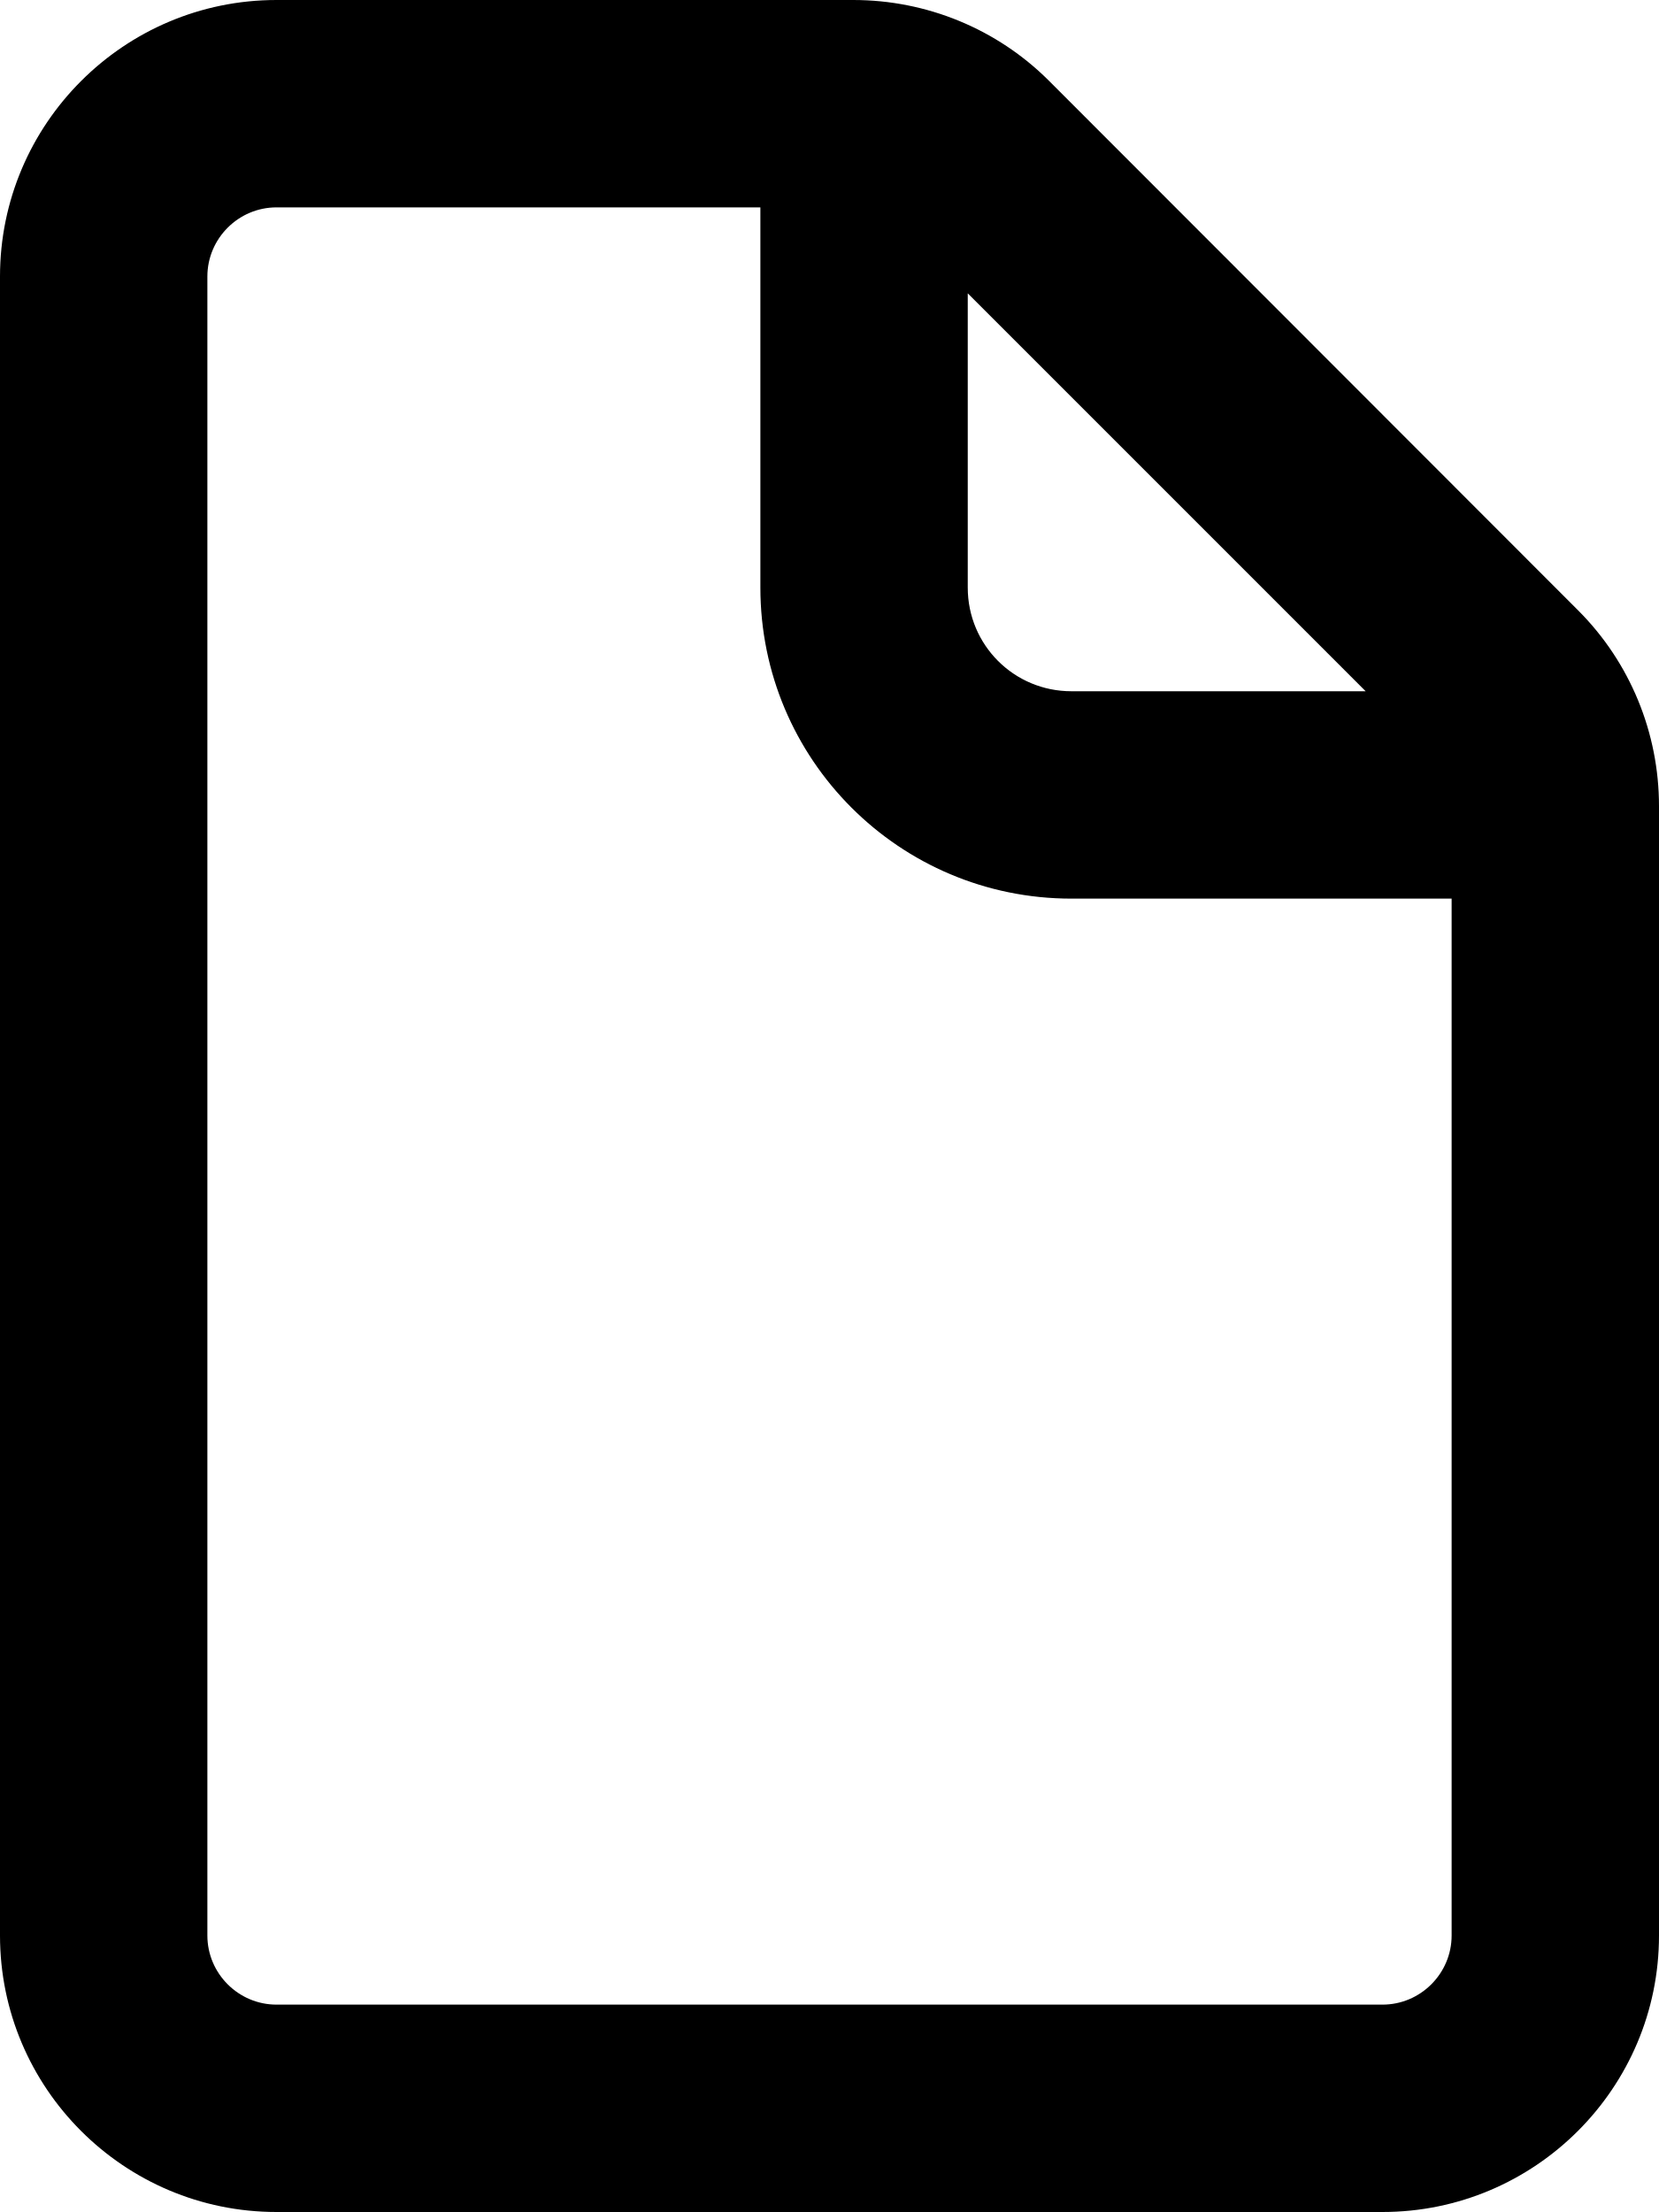
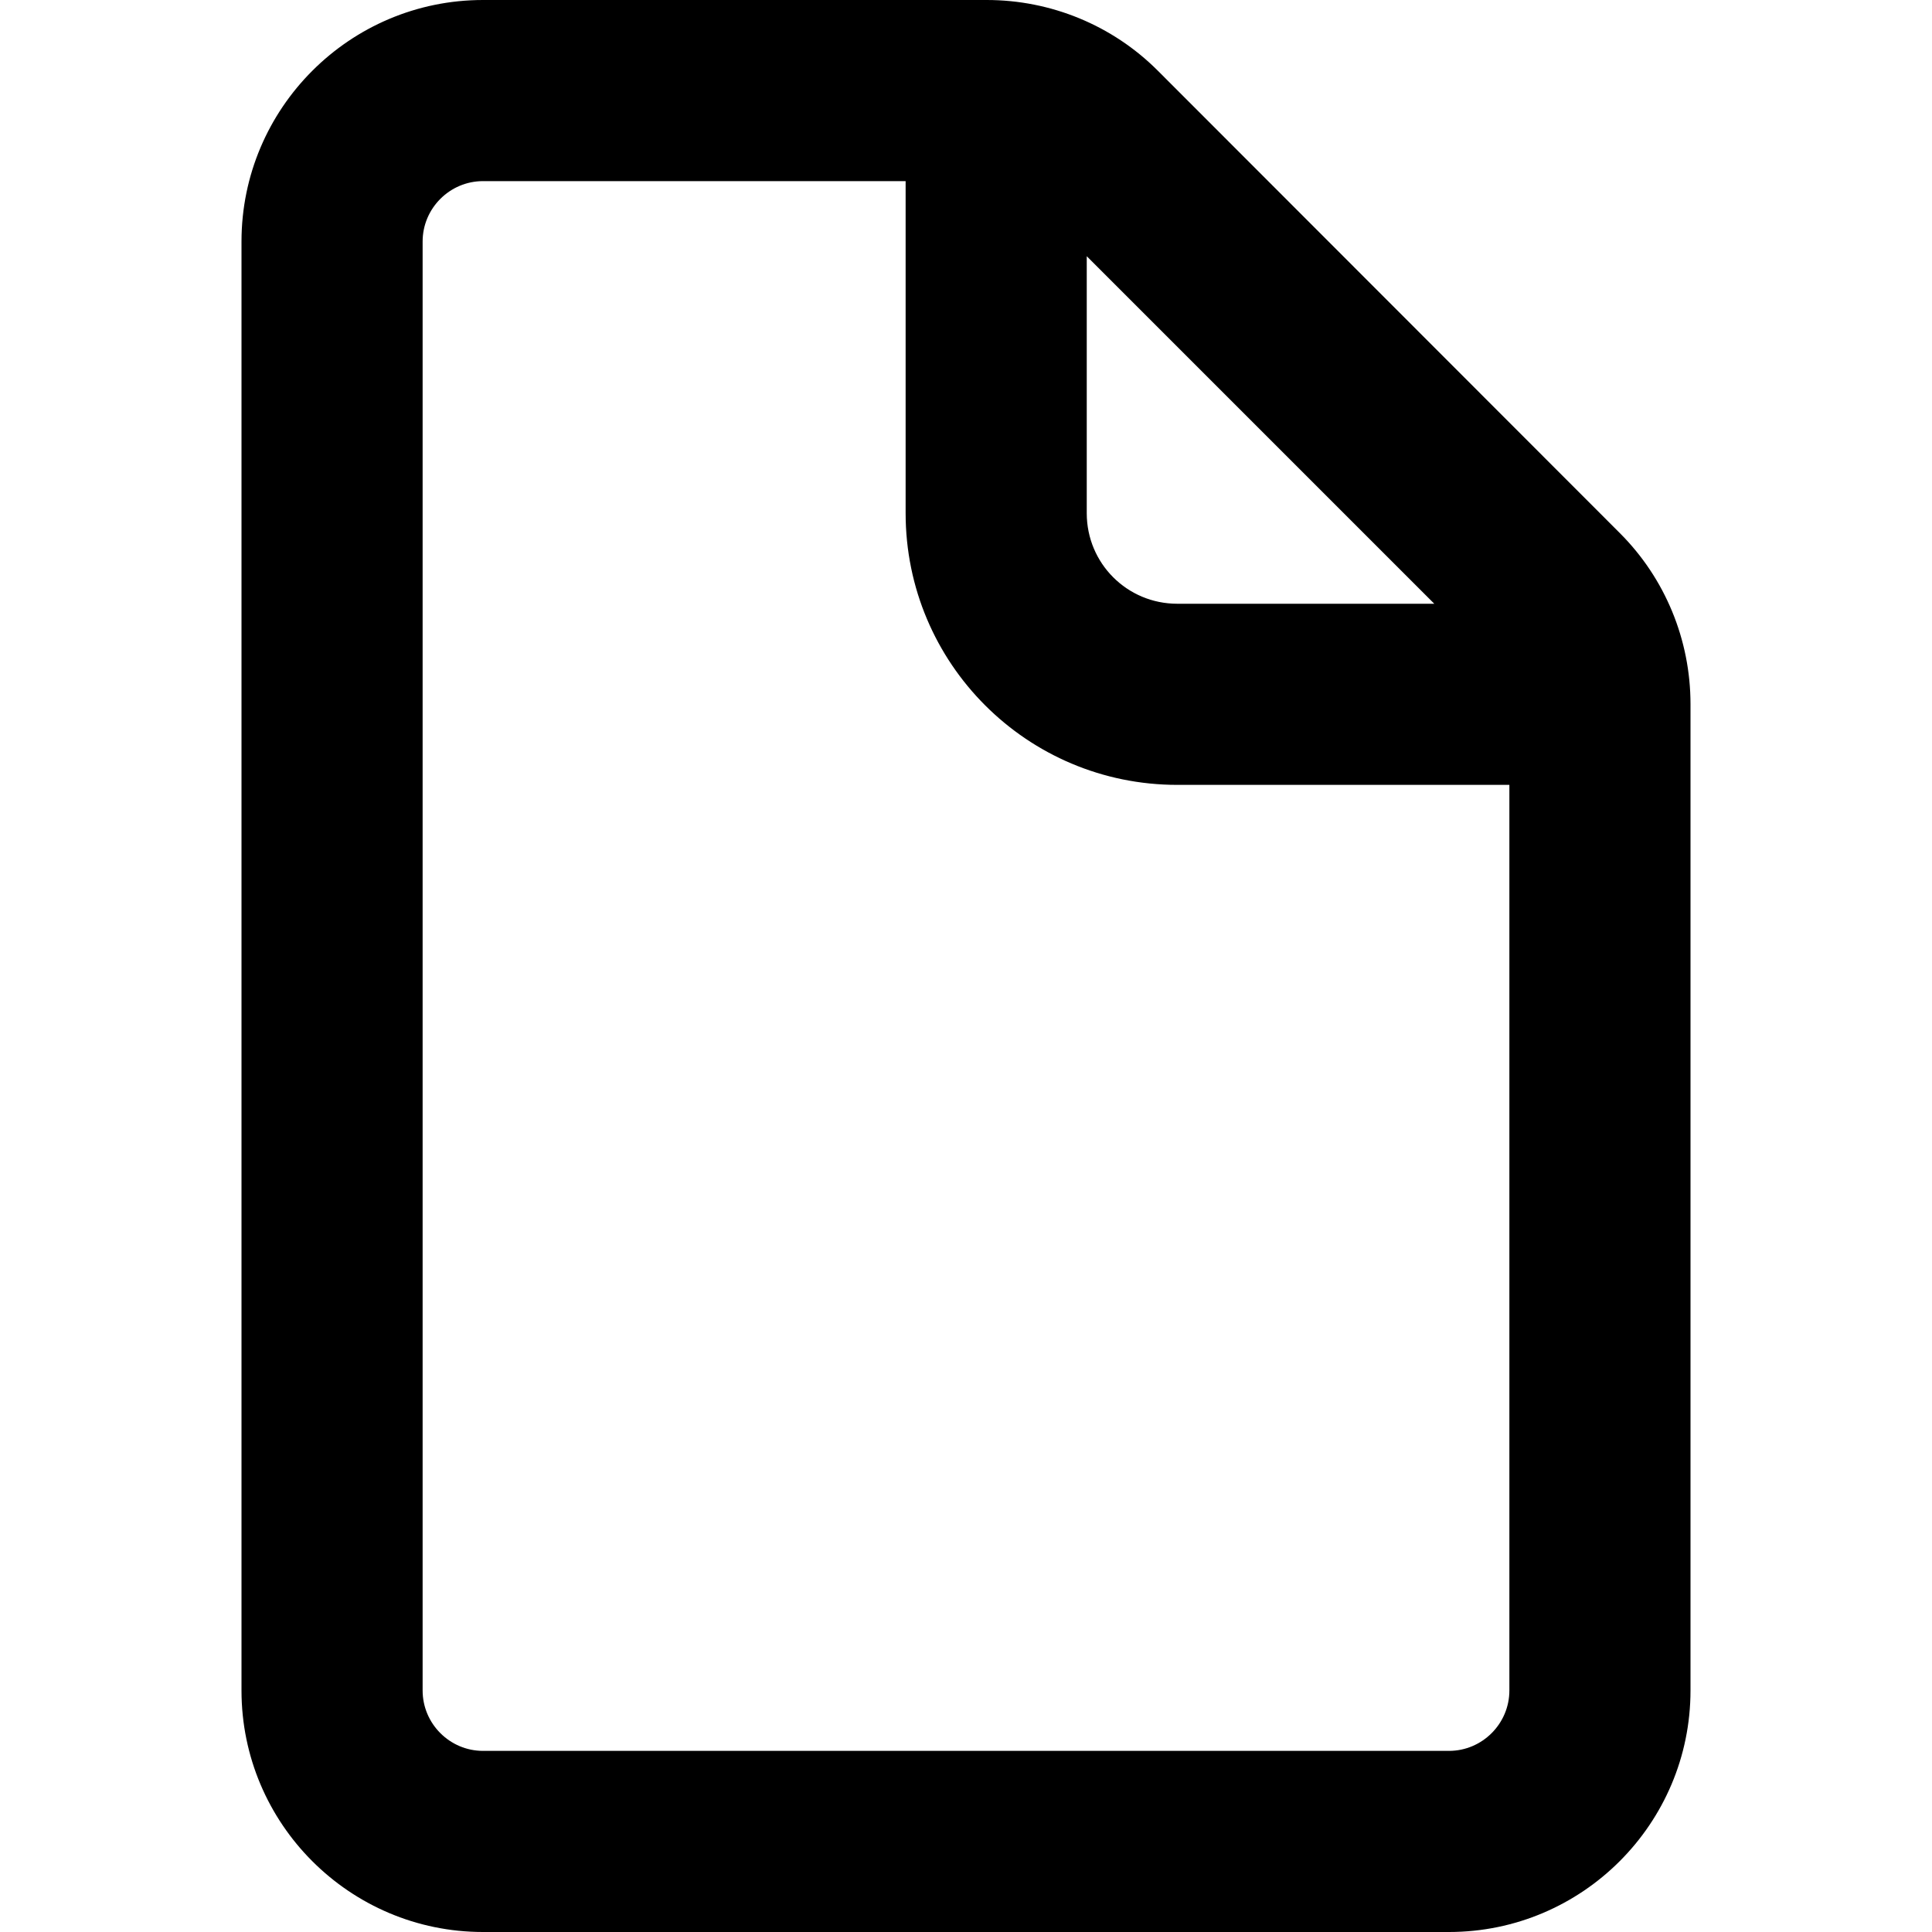
- <svg xmlns="http://www.w3.org/2000/svg" viewBox="128 64 384 512" fill="#000000">
+ <svg xmlns="http://www.w3.org/2000/svg" viewBox="64 64 512 512" width="512" height="512" fill="currentColor">
  <path d="M304 112L192 112C183.2 112 176 119.2 176 128L176 512C176 520.8 183.2 528 192 528L448 528C456.8 528 464 520.8 464 512L464 272L376 272C336.2 272 304 239.8 304 200L304 112zM444.1 224L352 131.9L352 200C352 213.3 362.7 224 376 224L444.1 224zM128 128C128 92.7 156.7 64 192 64L325.5 64C342.5 64 358.8 70.7 370.8 82.7L493.3 205.3C505.3 217.3 512 233.6 512 250.6L512 512C512 547.3 483.3 576 448 576L192 576C156.7 576 128 547.3 128 512L128 128z" />
</svg>
